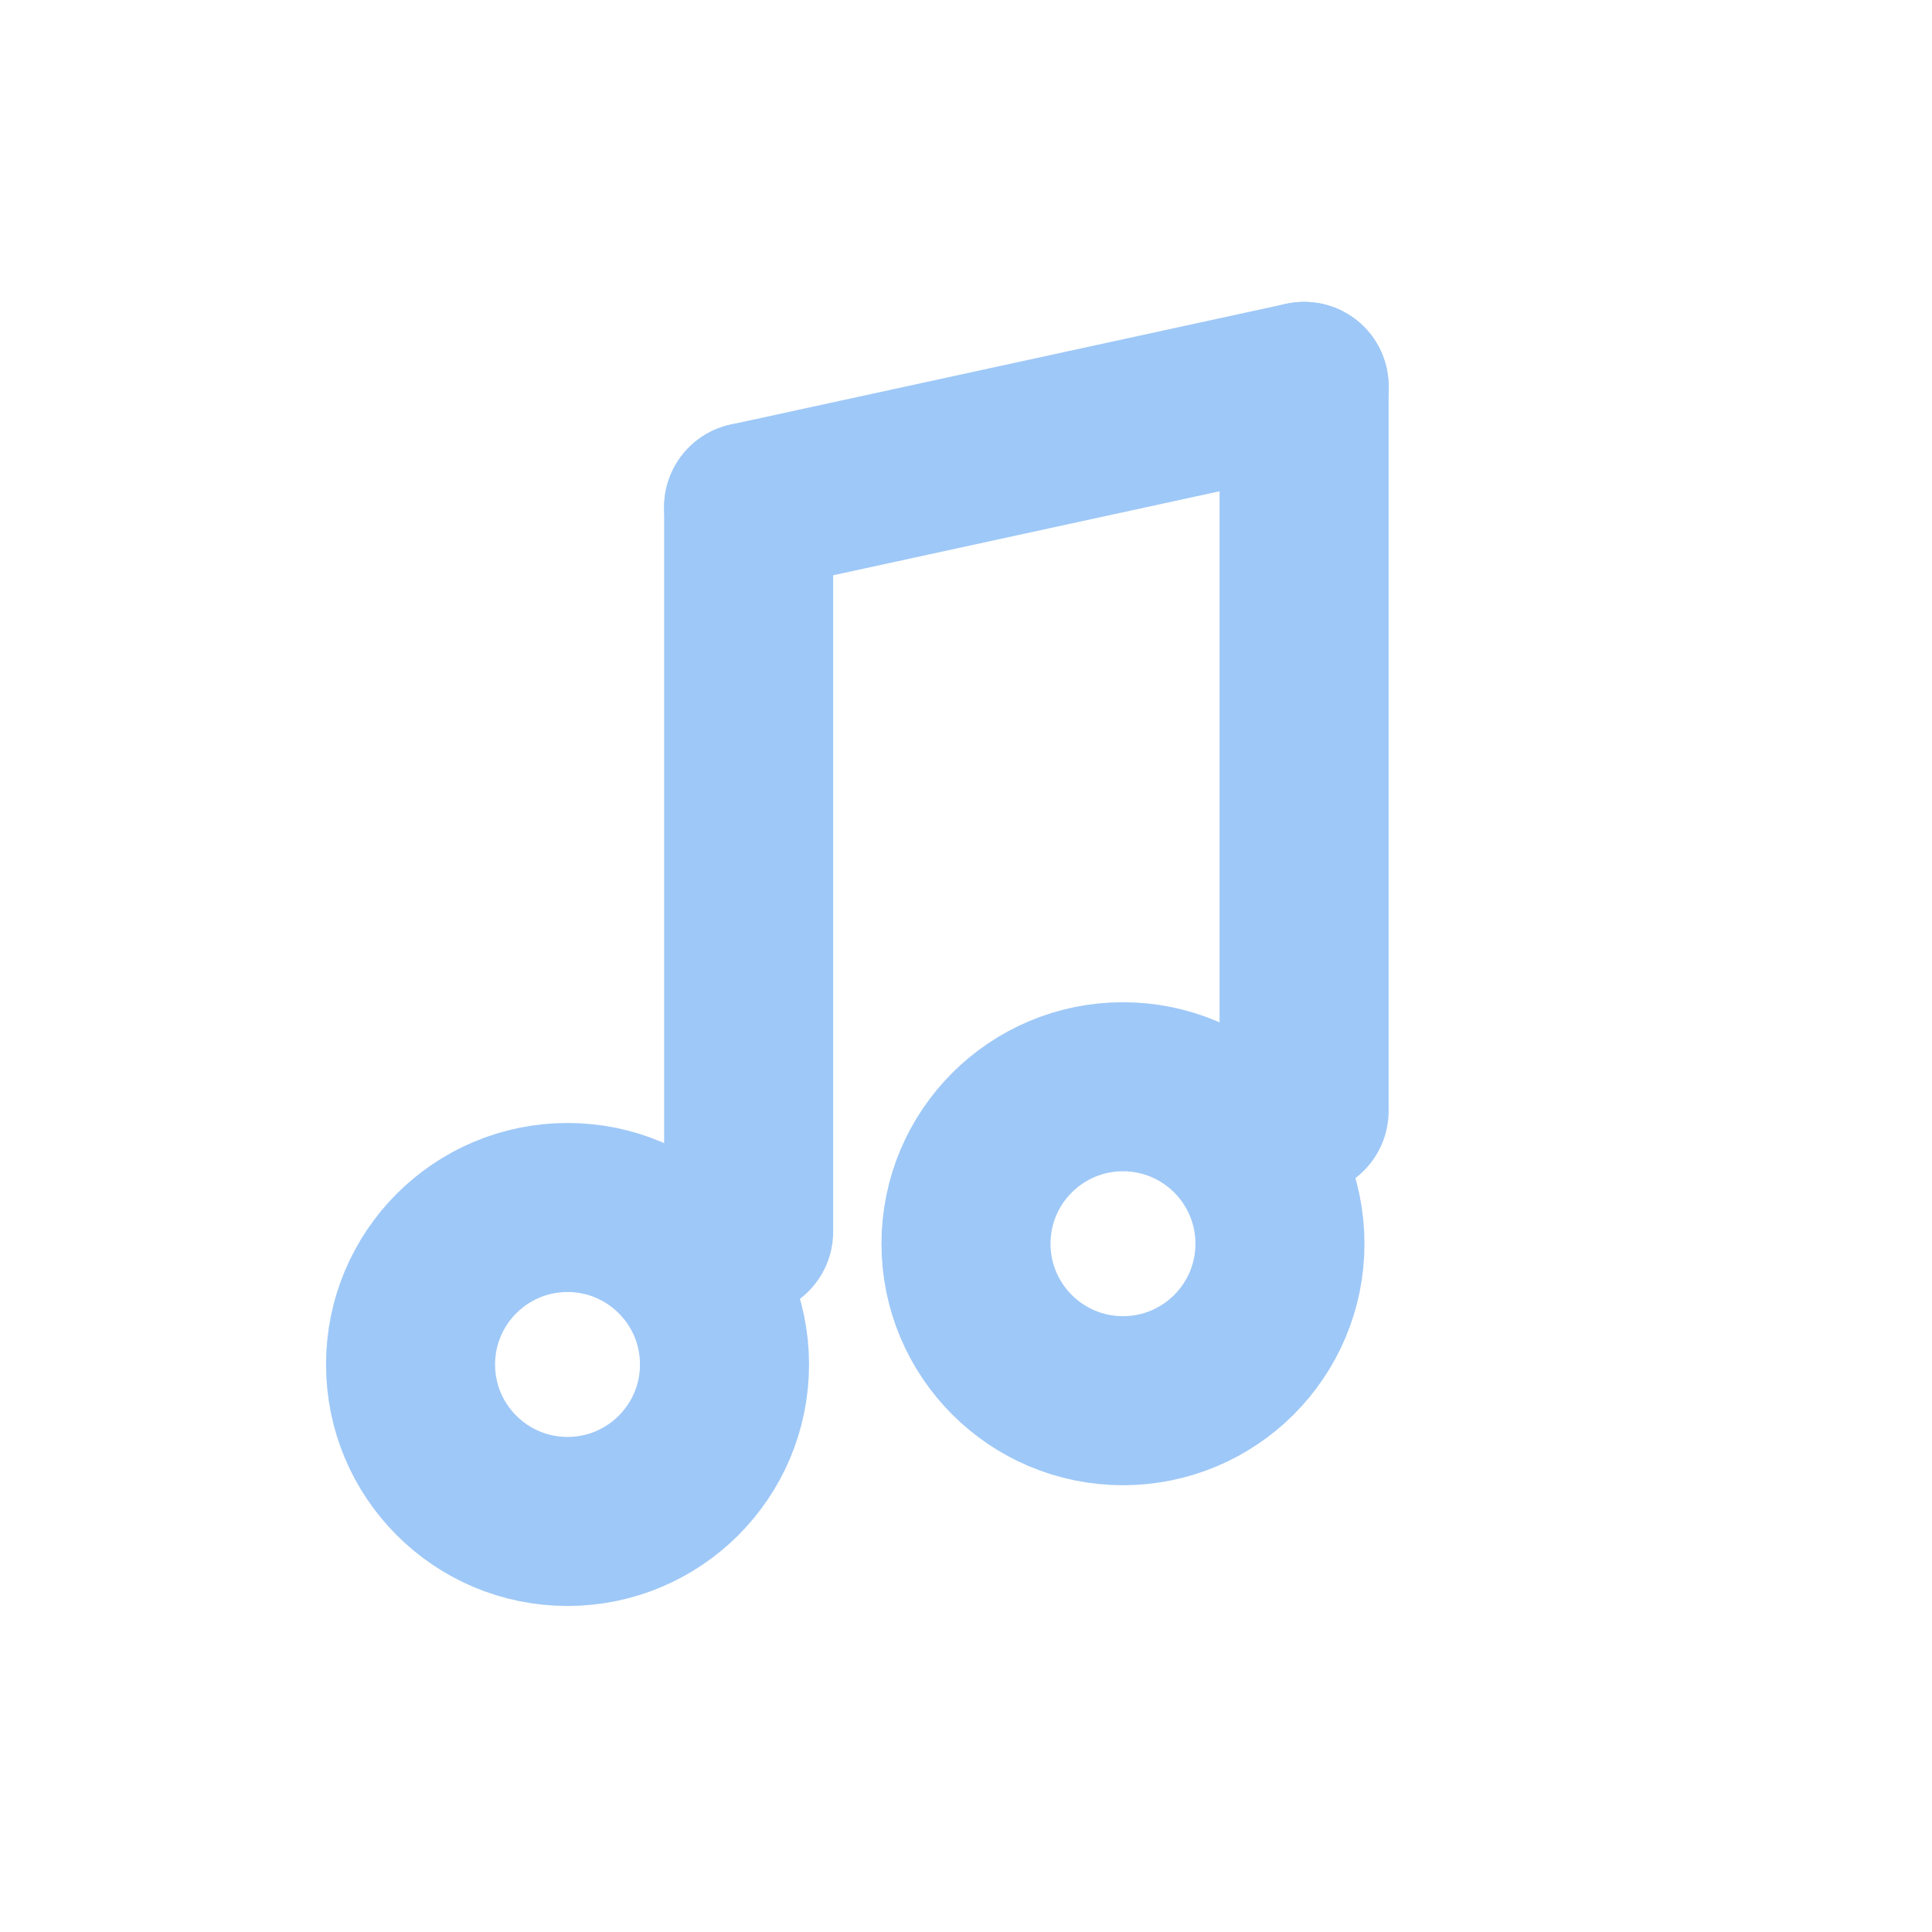
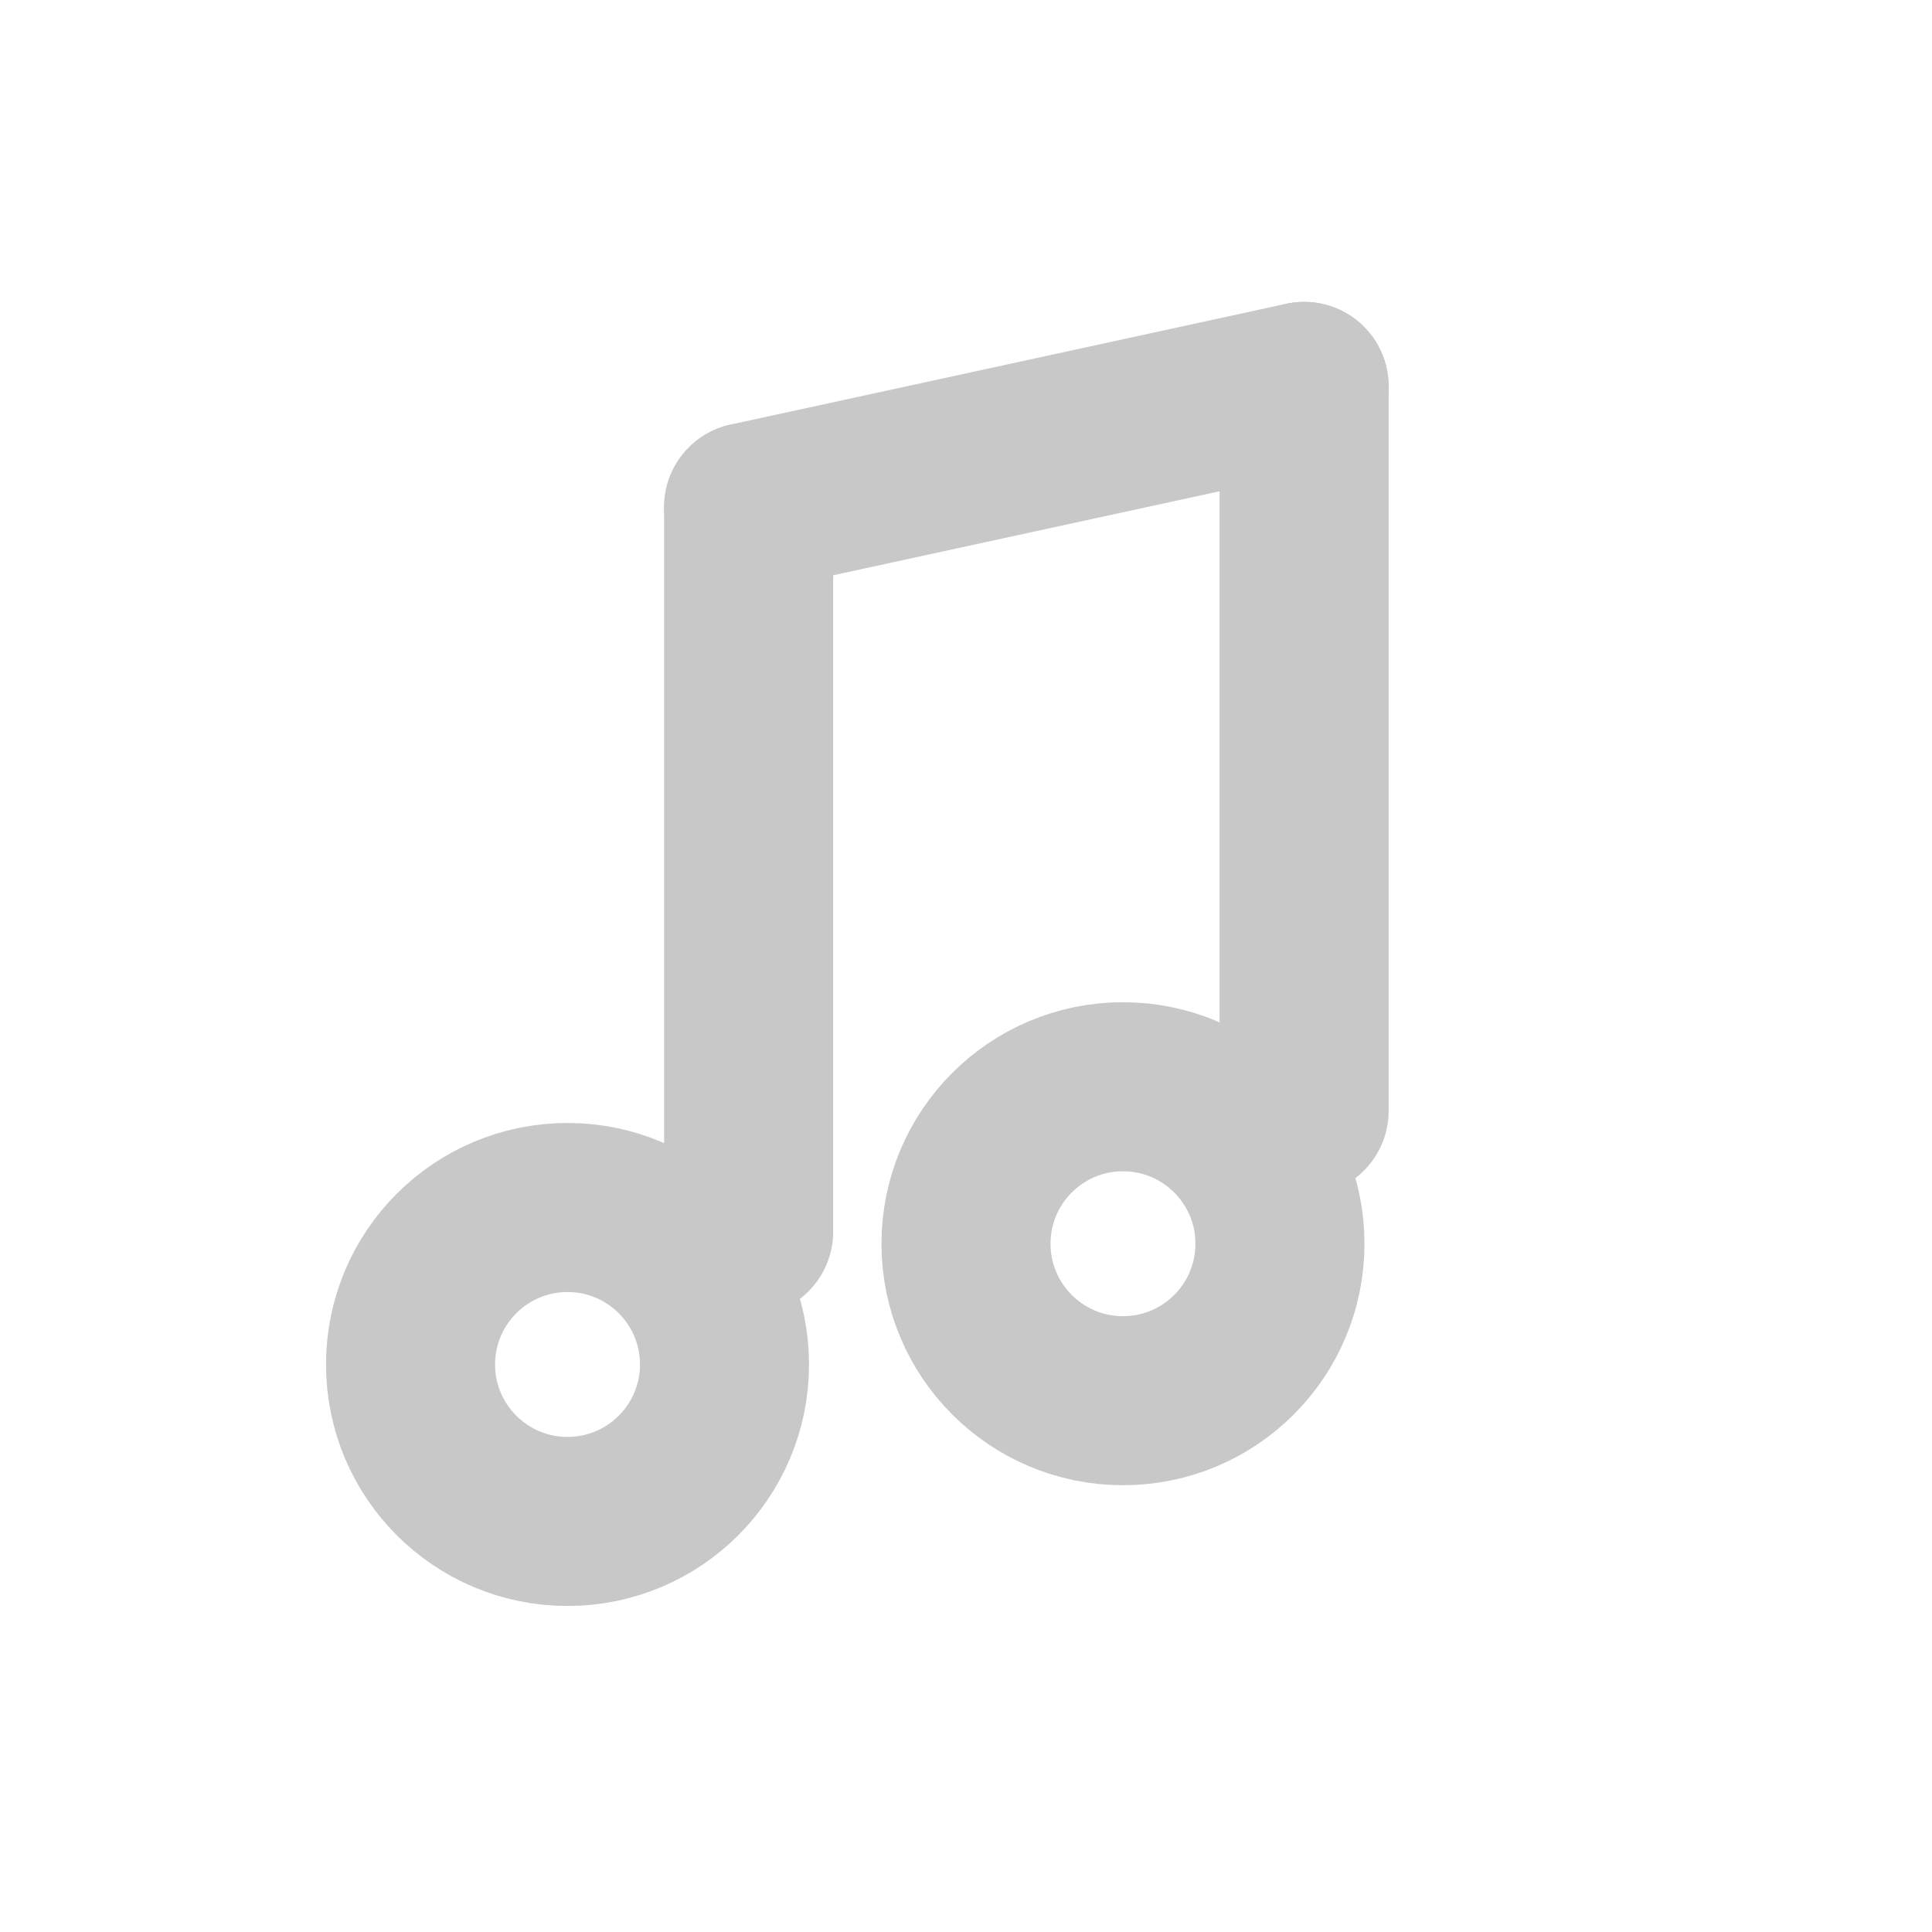
<svg xmlns="http://www.w3.org/2000/svg" width="16" height="16" viewBox="0 0 16 16" fill="none">
-   <g stroke="#9EC8F7" stroke-width="1.4" stroke-linecap="round" stroke-linejoin="round">
+   <g stroke="#c8c8c8" stroke-width="1.4" stroke-linecap="round" stroke-linejoin="round">
    <path d="M6.2 4.2V10.2" />
    <path d="M10.8 3.2V9.2" />
    <path d="M6.2 4.2L10.8 3.2" />
    <circle cx="4.7" cy="11.3" r="1.3" />
    <circle cx="9.3" cy="10.3" r="1.3" />
  </g>
</svg>
